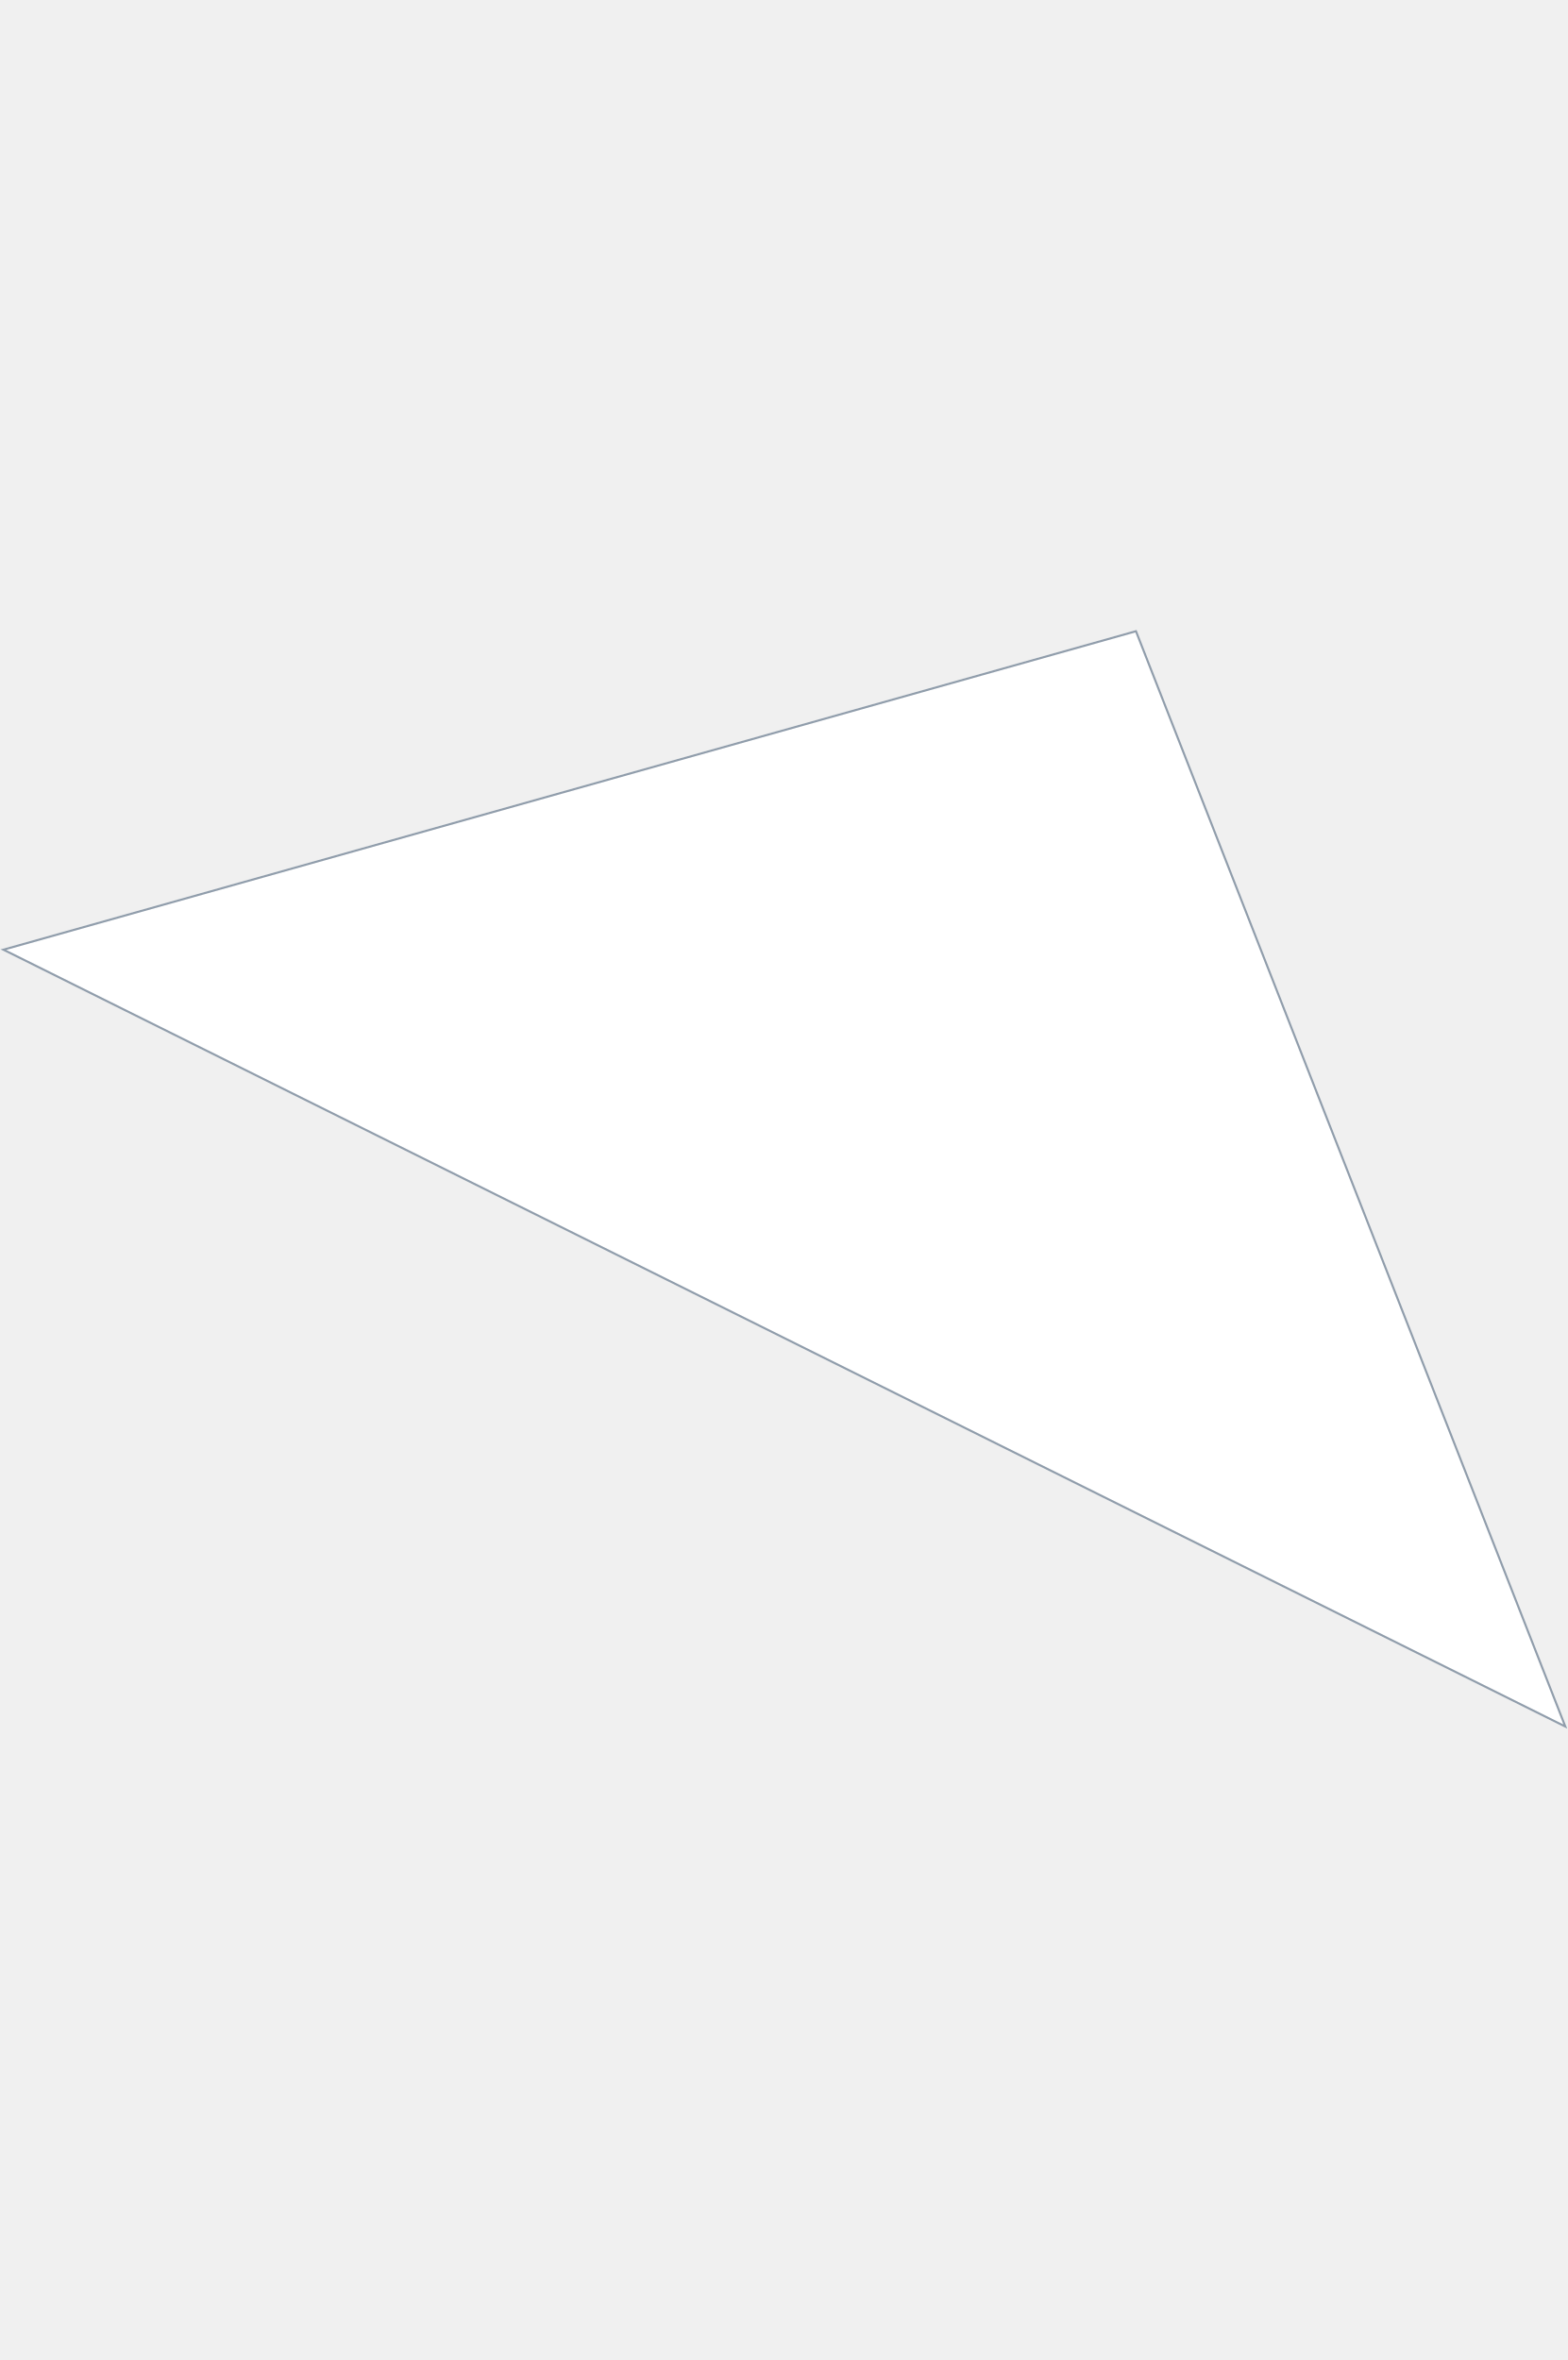
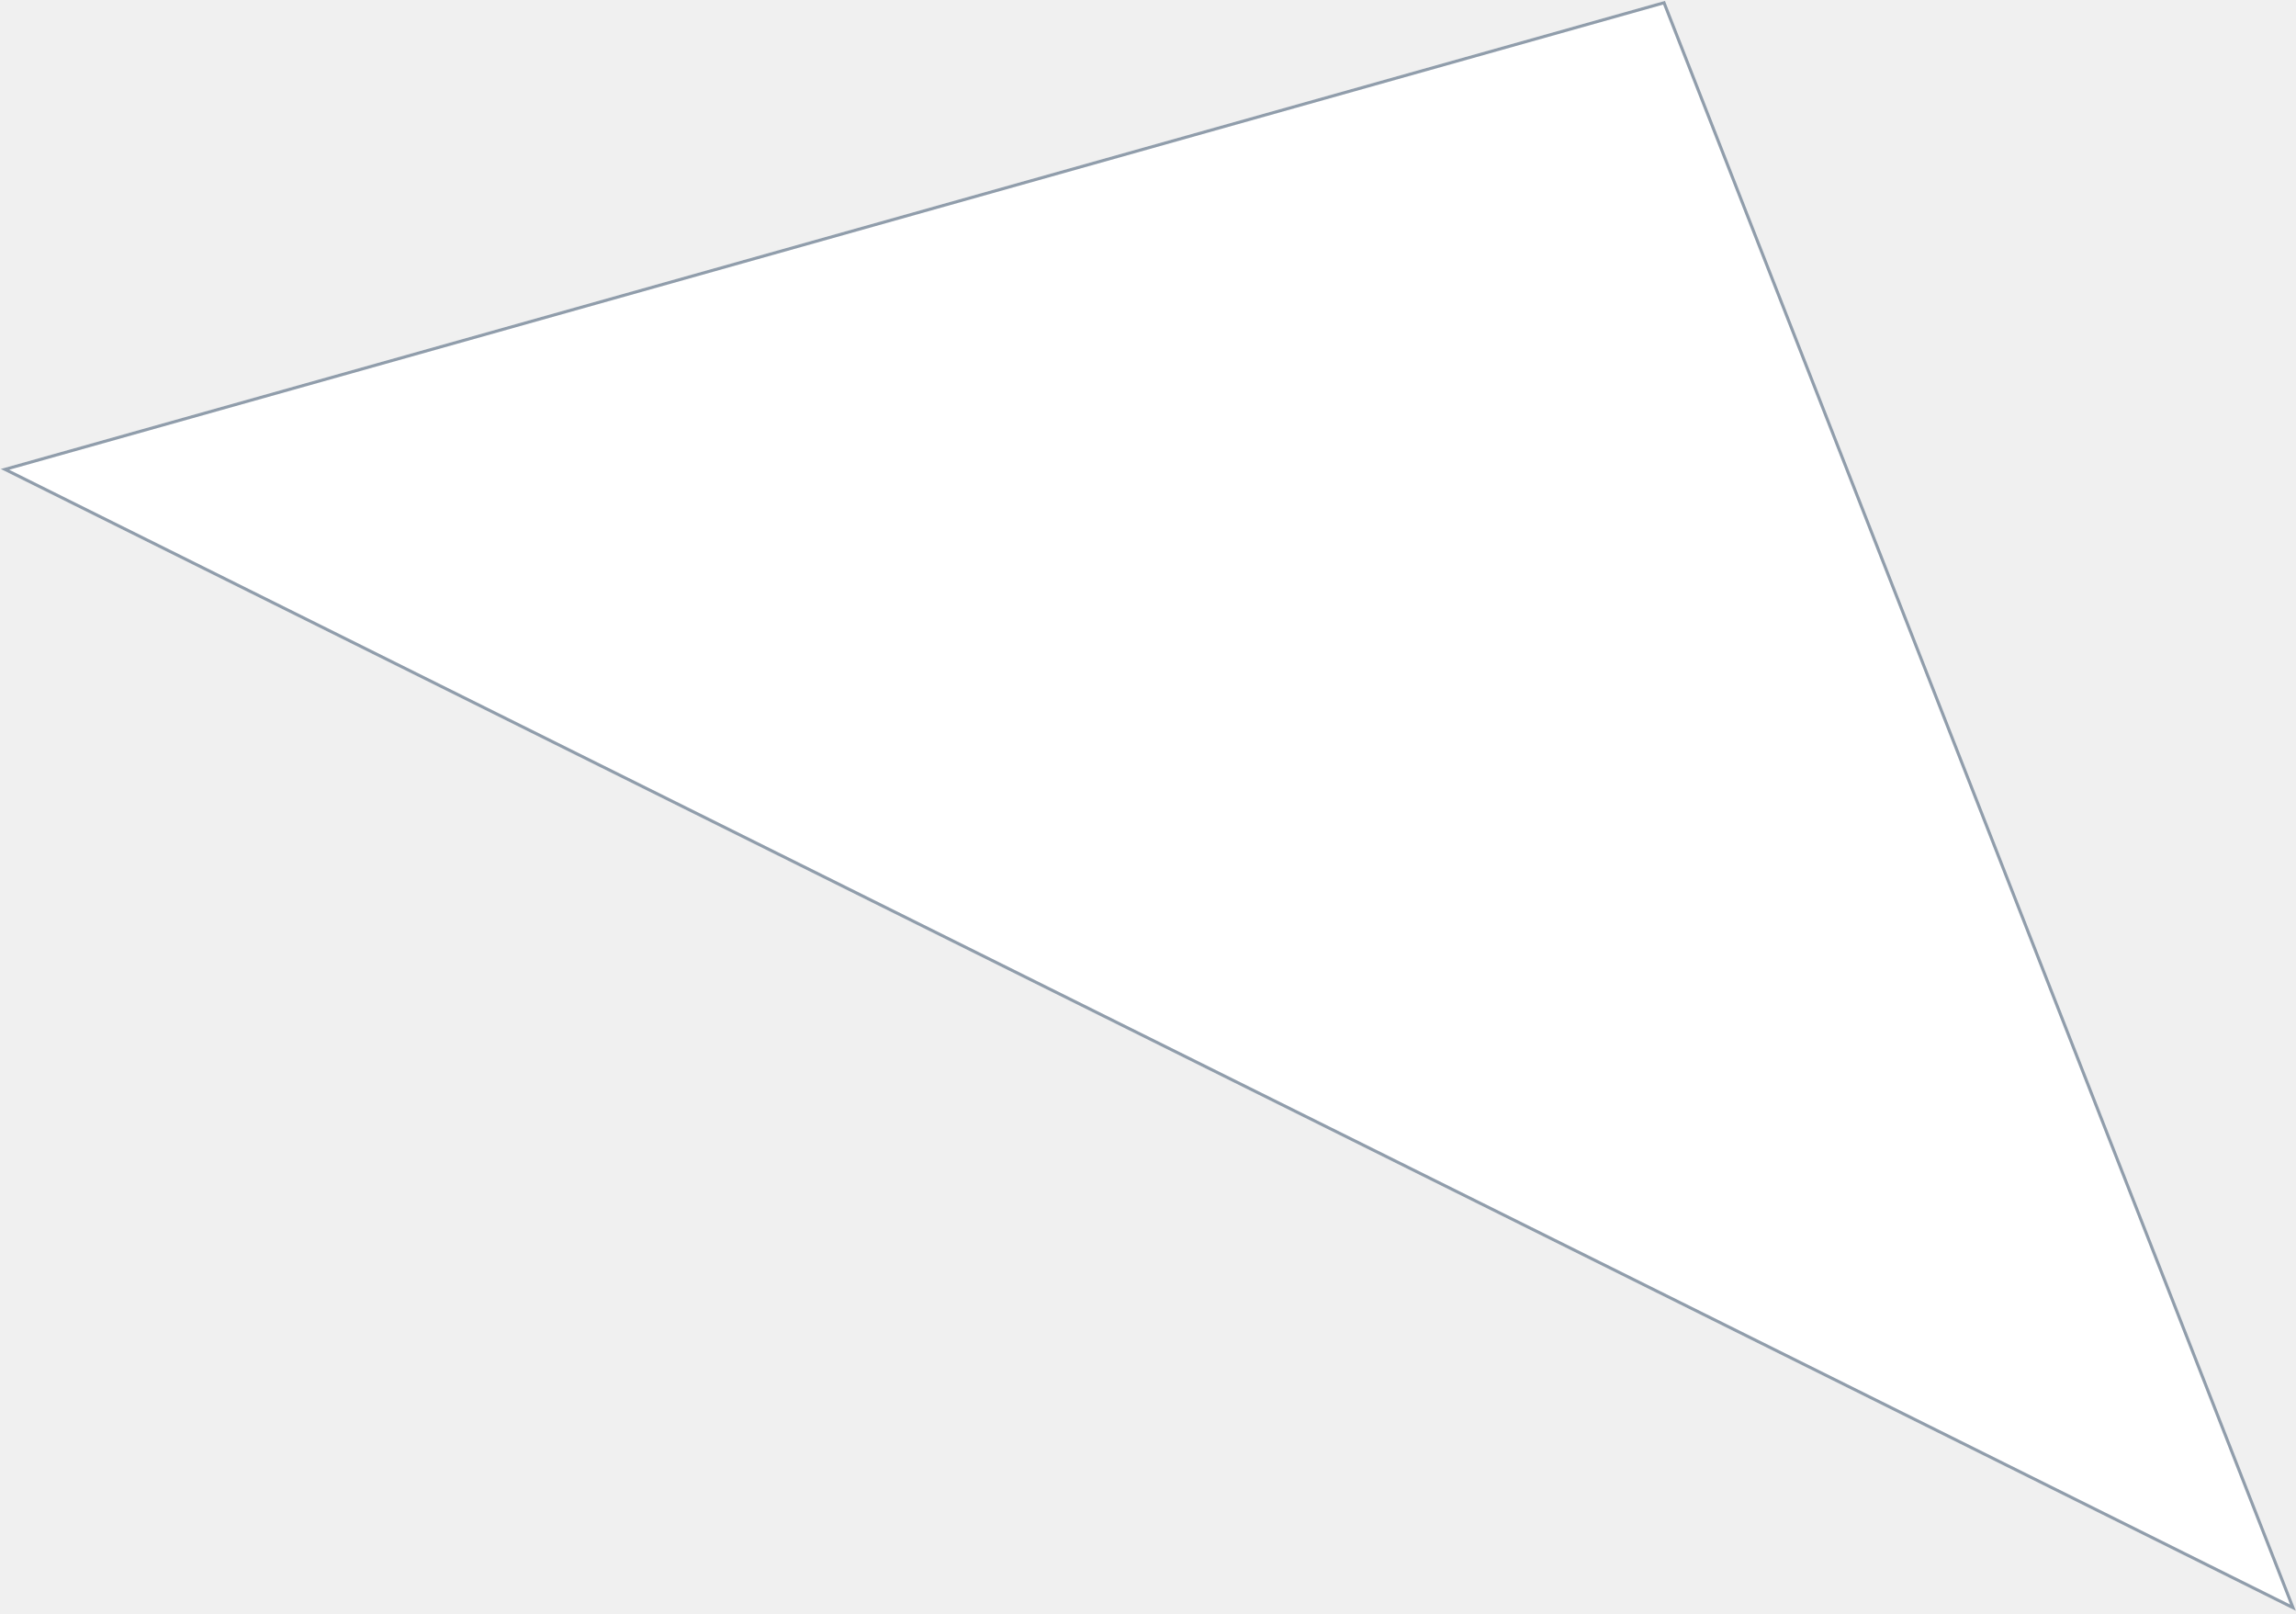
- <svg xmlns="http://www.w3.org/2000/svg" width="350" height="527" viewBox="0 0 750 527" fill="none">
+ <svg xmlns="http://www.w3.org/2000/svg" viewBox="0 0 750 527" fill="none">
  <path d="M543.87 0.291L749.953 526.052L0.247 153.157L543.87 0.291Z" fill="white" />
  <path d="M1.631 153.287L543.57 0.895L749.014 525.026L1.631 153.287Z" stroke="#627488" stroke-opacity="0.7" />
</svg>
